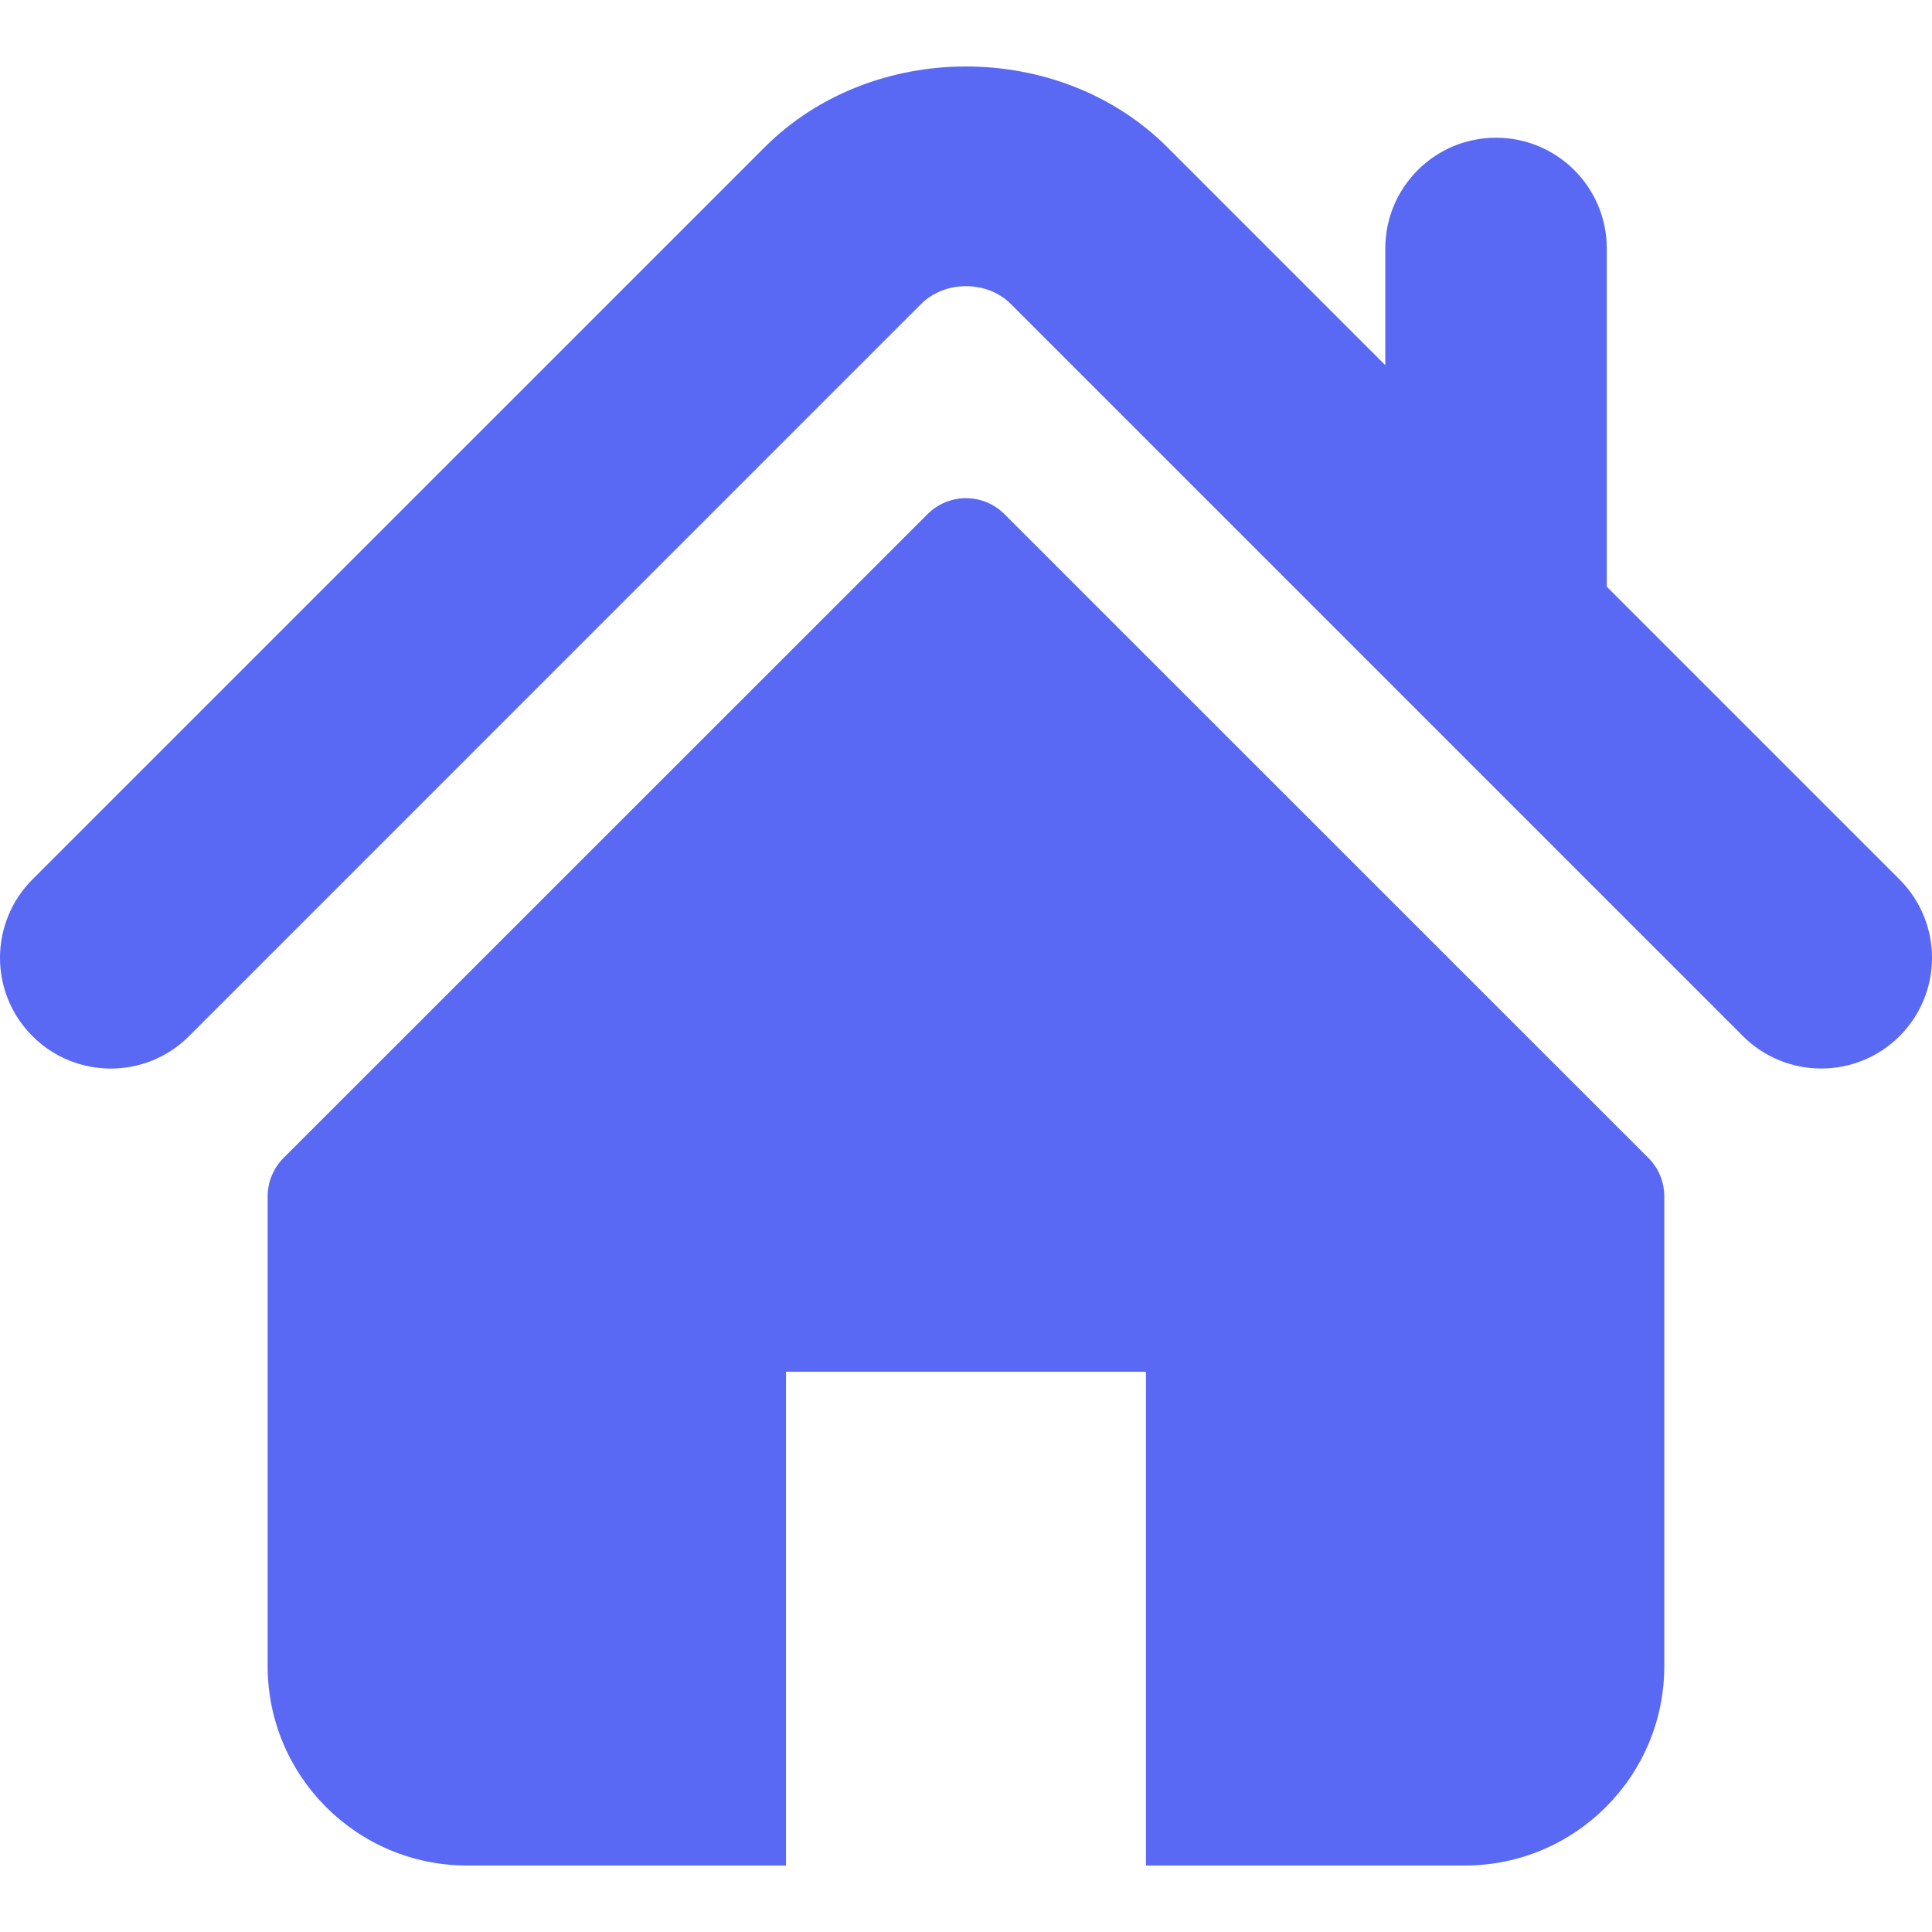
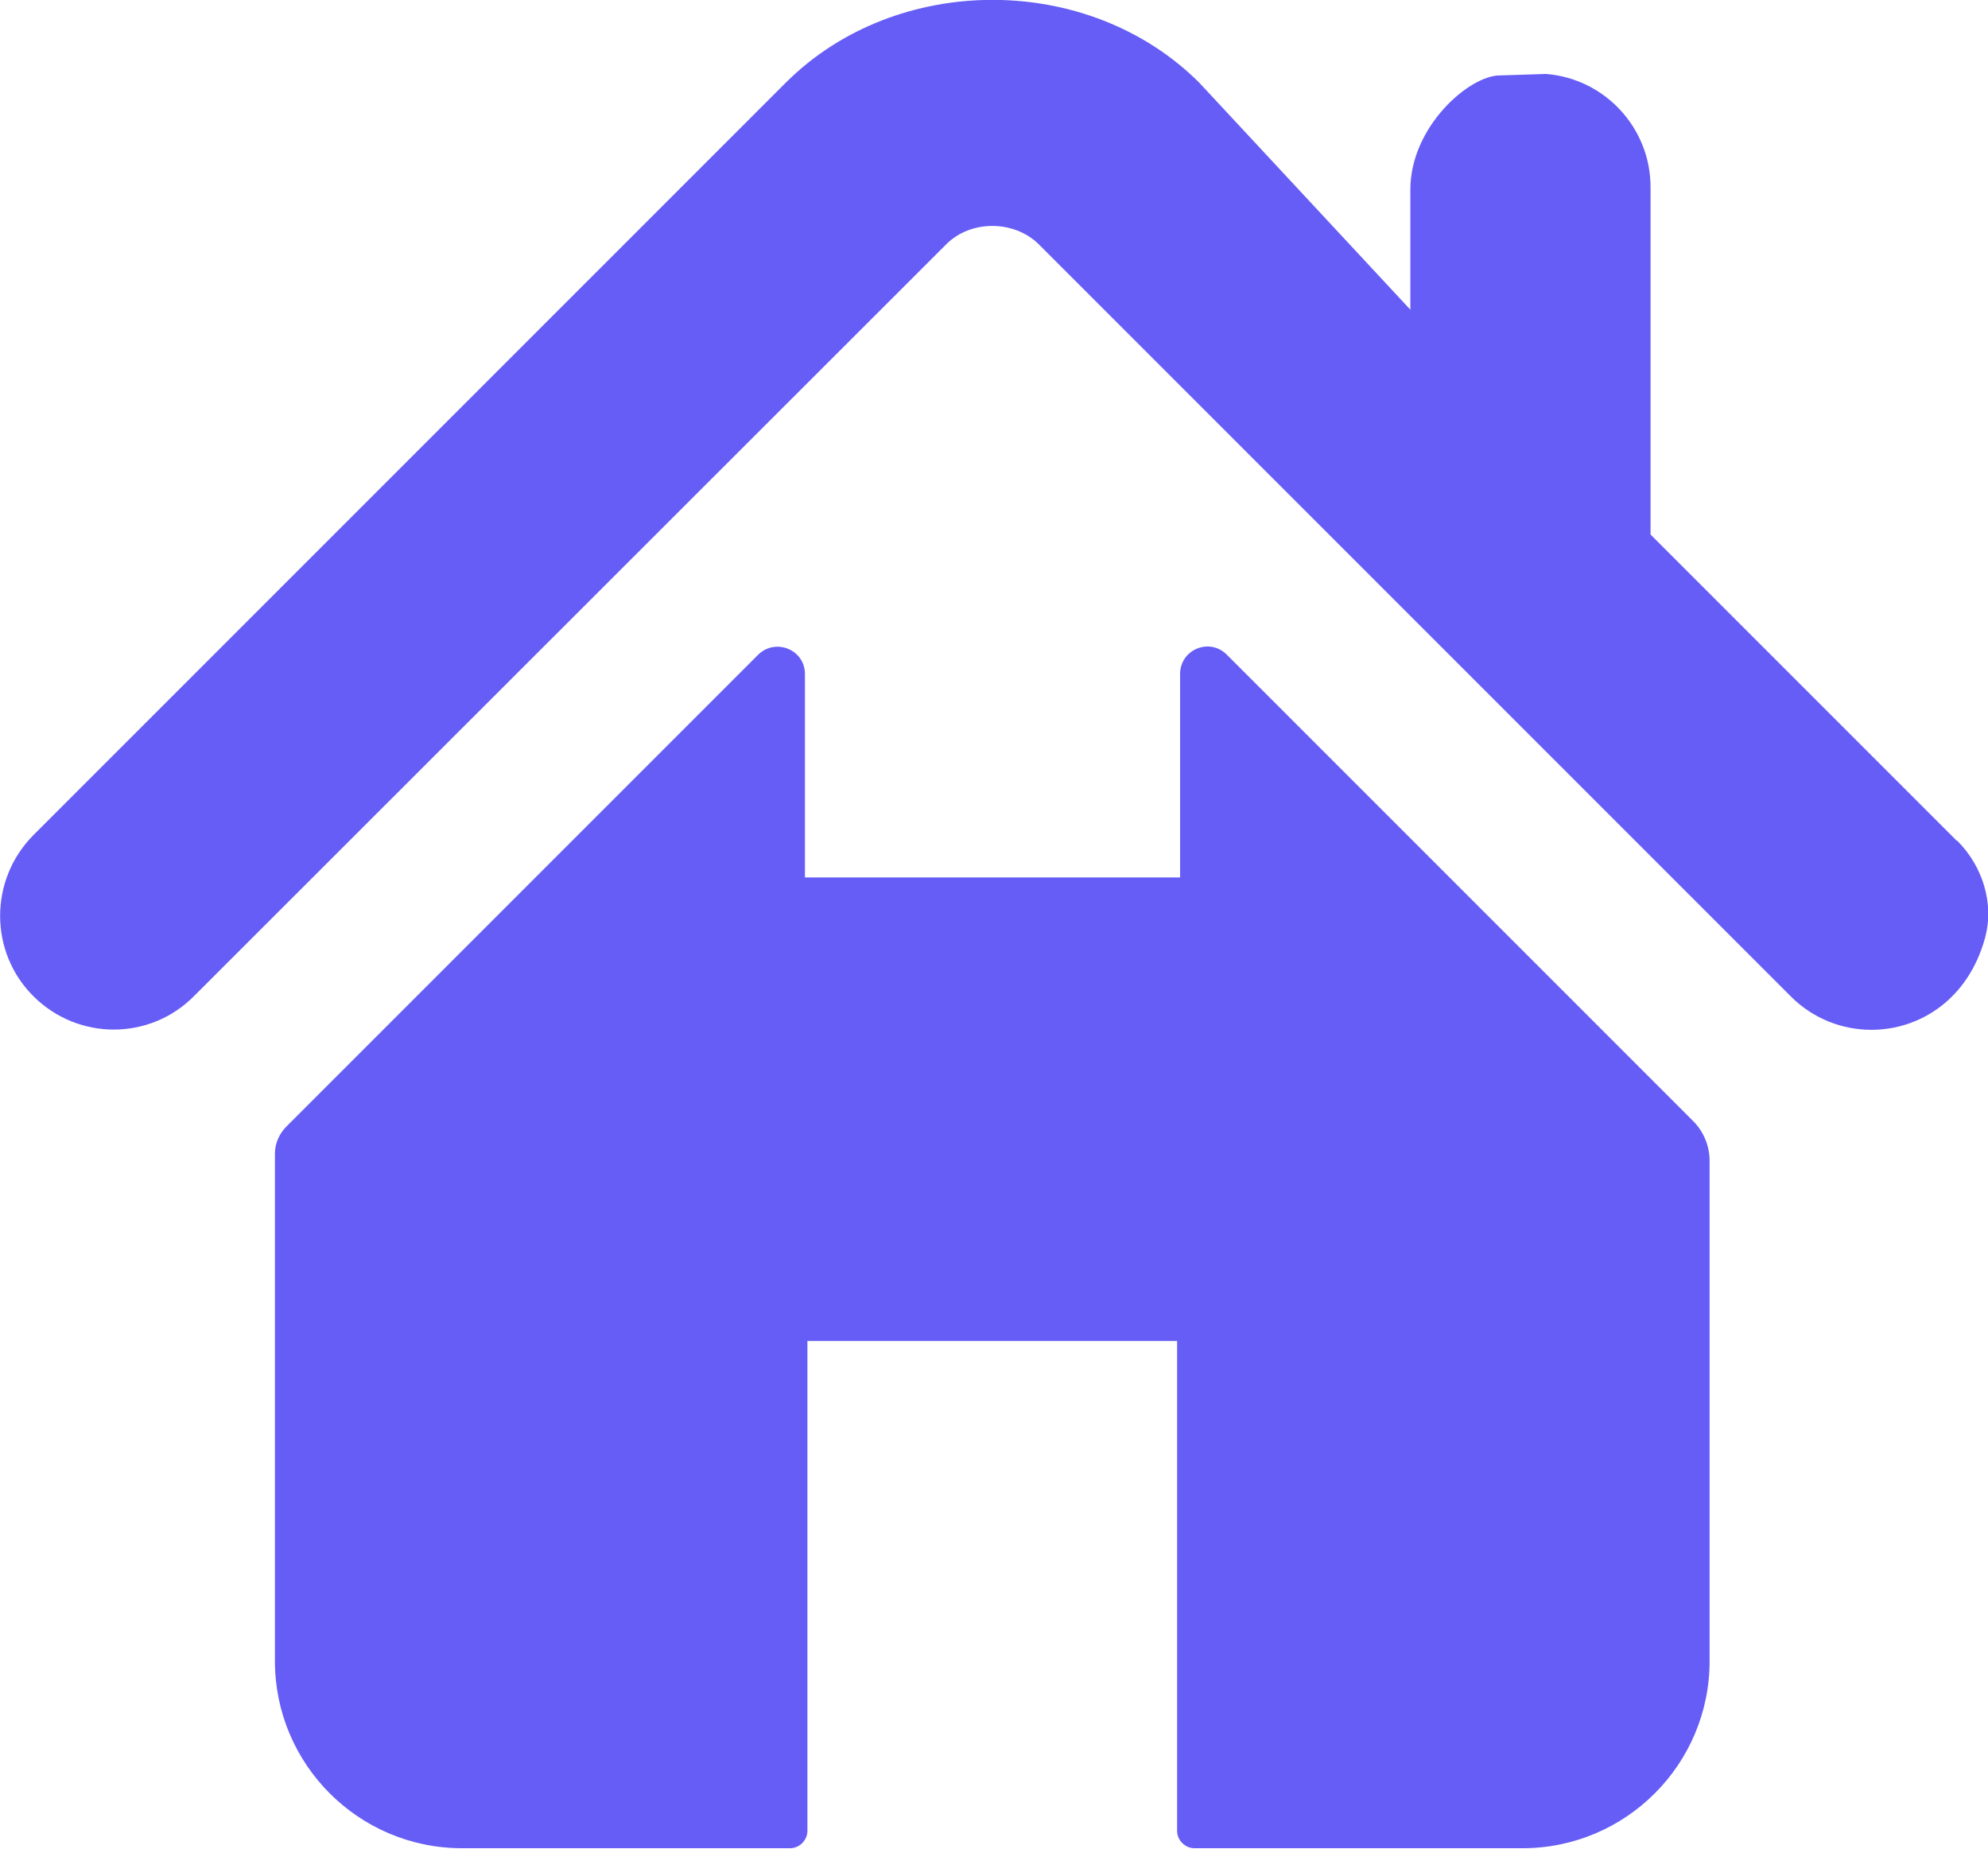
- <svg xmlns="http://www.w3.org/2000/svg" fill="#5969f3" version="1.1" id="Capa_1" width="800px" height="800px" viewBox="0 0 495.398 495.398" xml:space="preserve">
-   <g>
-     <g>
-       <g>
-         <path d="M487.083,225.514l-75.08-75.08V63.704c0-15.682-12.708-28.391-28.413-28.391c-15.669,0-28.377,12.709-28.377,28.391     v29.941L299.31,37.74c-27.639-27.624-75.694-27.575-103.27,0.05L8.312,225.514c-11.082,11.104-11.082,29.071,0,40.158     c11.087,11.101,29.089,11.101,40.172,0l187.71-187.729c6.115-6.083,16.893-6.083,22.976-0.018l187.742,187.747     c5.567,5.551,12.825,8.312,20.081,8.312c7.271,0,14.541-2.764,20.091-8.312C498.17,254.586,498.17,236.619,487.083,225.514z" />
-         <path d="M257.561,131.836c-5.454-5.451-14.285-5.451-19.723,0L72.712,296.913c-2.607,2.606-4.085,6.164-4.085,9.877v120.401     c0,28.253,22.908,51.16,51.16,51.16h81.754v-126.61h92.299v126.61h81.755c28.251,0,51.159-22.907,51.159-51.159V306.79     c0-3.713-1.465-7.271-4.085-9.877L257.561,131.836z" />
+ <svg xmlns="http://www.w3.org/2000/svg" viewBox="0 0 40.06 37.25">
+   <defs>
+     <style>.f{fill:#655df6;}</style>
+   </defs>
+   <g id="a" />
+   <g id="b">
+     <g id="c">
+       <g id="d">
+         <g id="e">
+           <g>
+             <path class="f" d="M39.43,16.94l-6.17-6.17V3.77c0-1.2-.93-2.19-2.11-2.28-.06,0-.86,.03-.93,.03-.61,0-1.8,1.03-1.8,2.3v2.42L24.17,1.67c-2.23-2.23-6.11-2.23-8.34,0L.67,16.83c-.89,.9-.89,2.35,0,3.24,.9,.9,2.35,.9,3.24,0L19.07,4.92c.49-.49,1.36-.49,1.86,0l15.16,15.16c.45,.45,1.04,.67,1.62,.67,.97,0,1.95-.61,2.29-1.85,.19-.7-.05-1.45-.56-1.96Z" />
+             <path class="f" d="M34.13,22.6l-9.41-9.41c-.35-.35-.94-.1-.94,.39v4.1h-7.56v-4.1c0-.49-.59-.73-.94-.39L5.77,22.7c-.14,.14-.23,.34-.23,.54v10.23c0,2.08,1.69,3.77,3.77,3.77h6.61c.19,0,.35-.16,.35-.35v-9.87h7.45v9.87c0,.19,.16,.35,.35,.35h6.61c2.08,0,3.77-1.69,3.77-3.77v-10.08c0-.3-.12-.59-.33-.8Z" />
+           </g>
+         </g>
      </g>
    </g>
  </g>
</svg>
